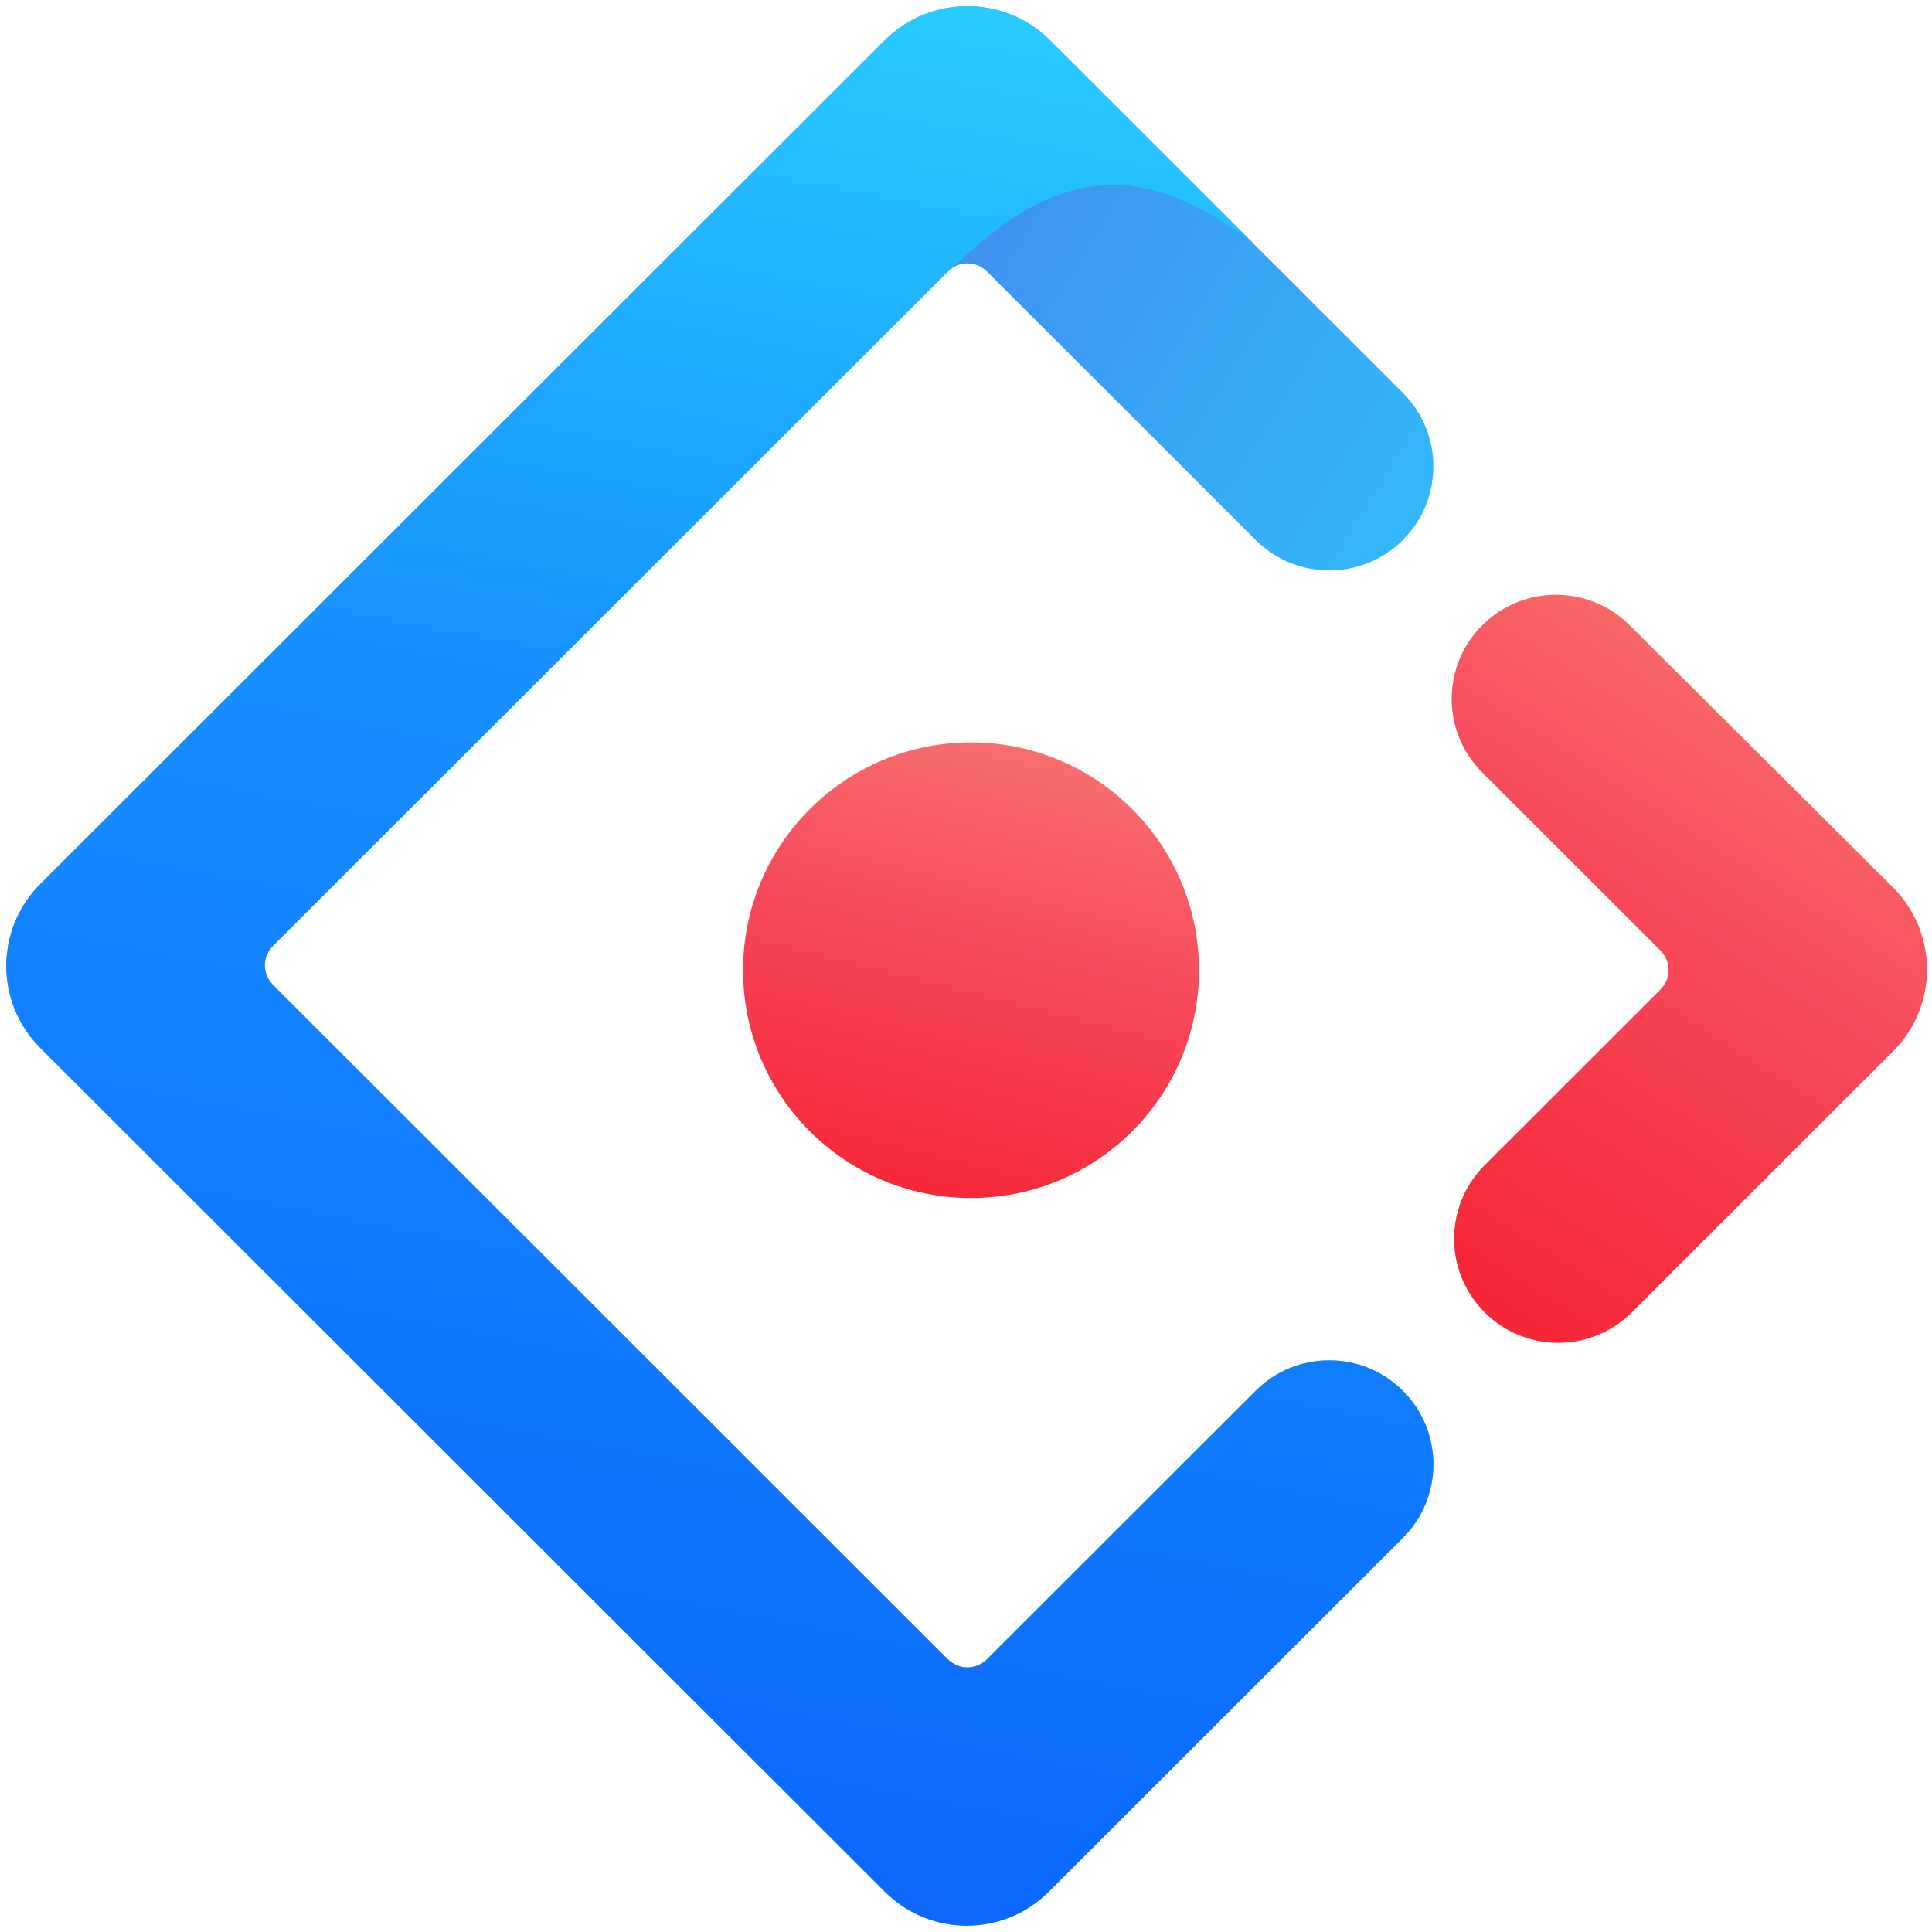
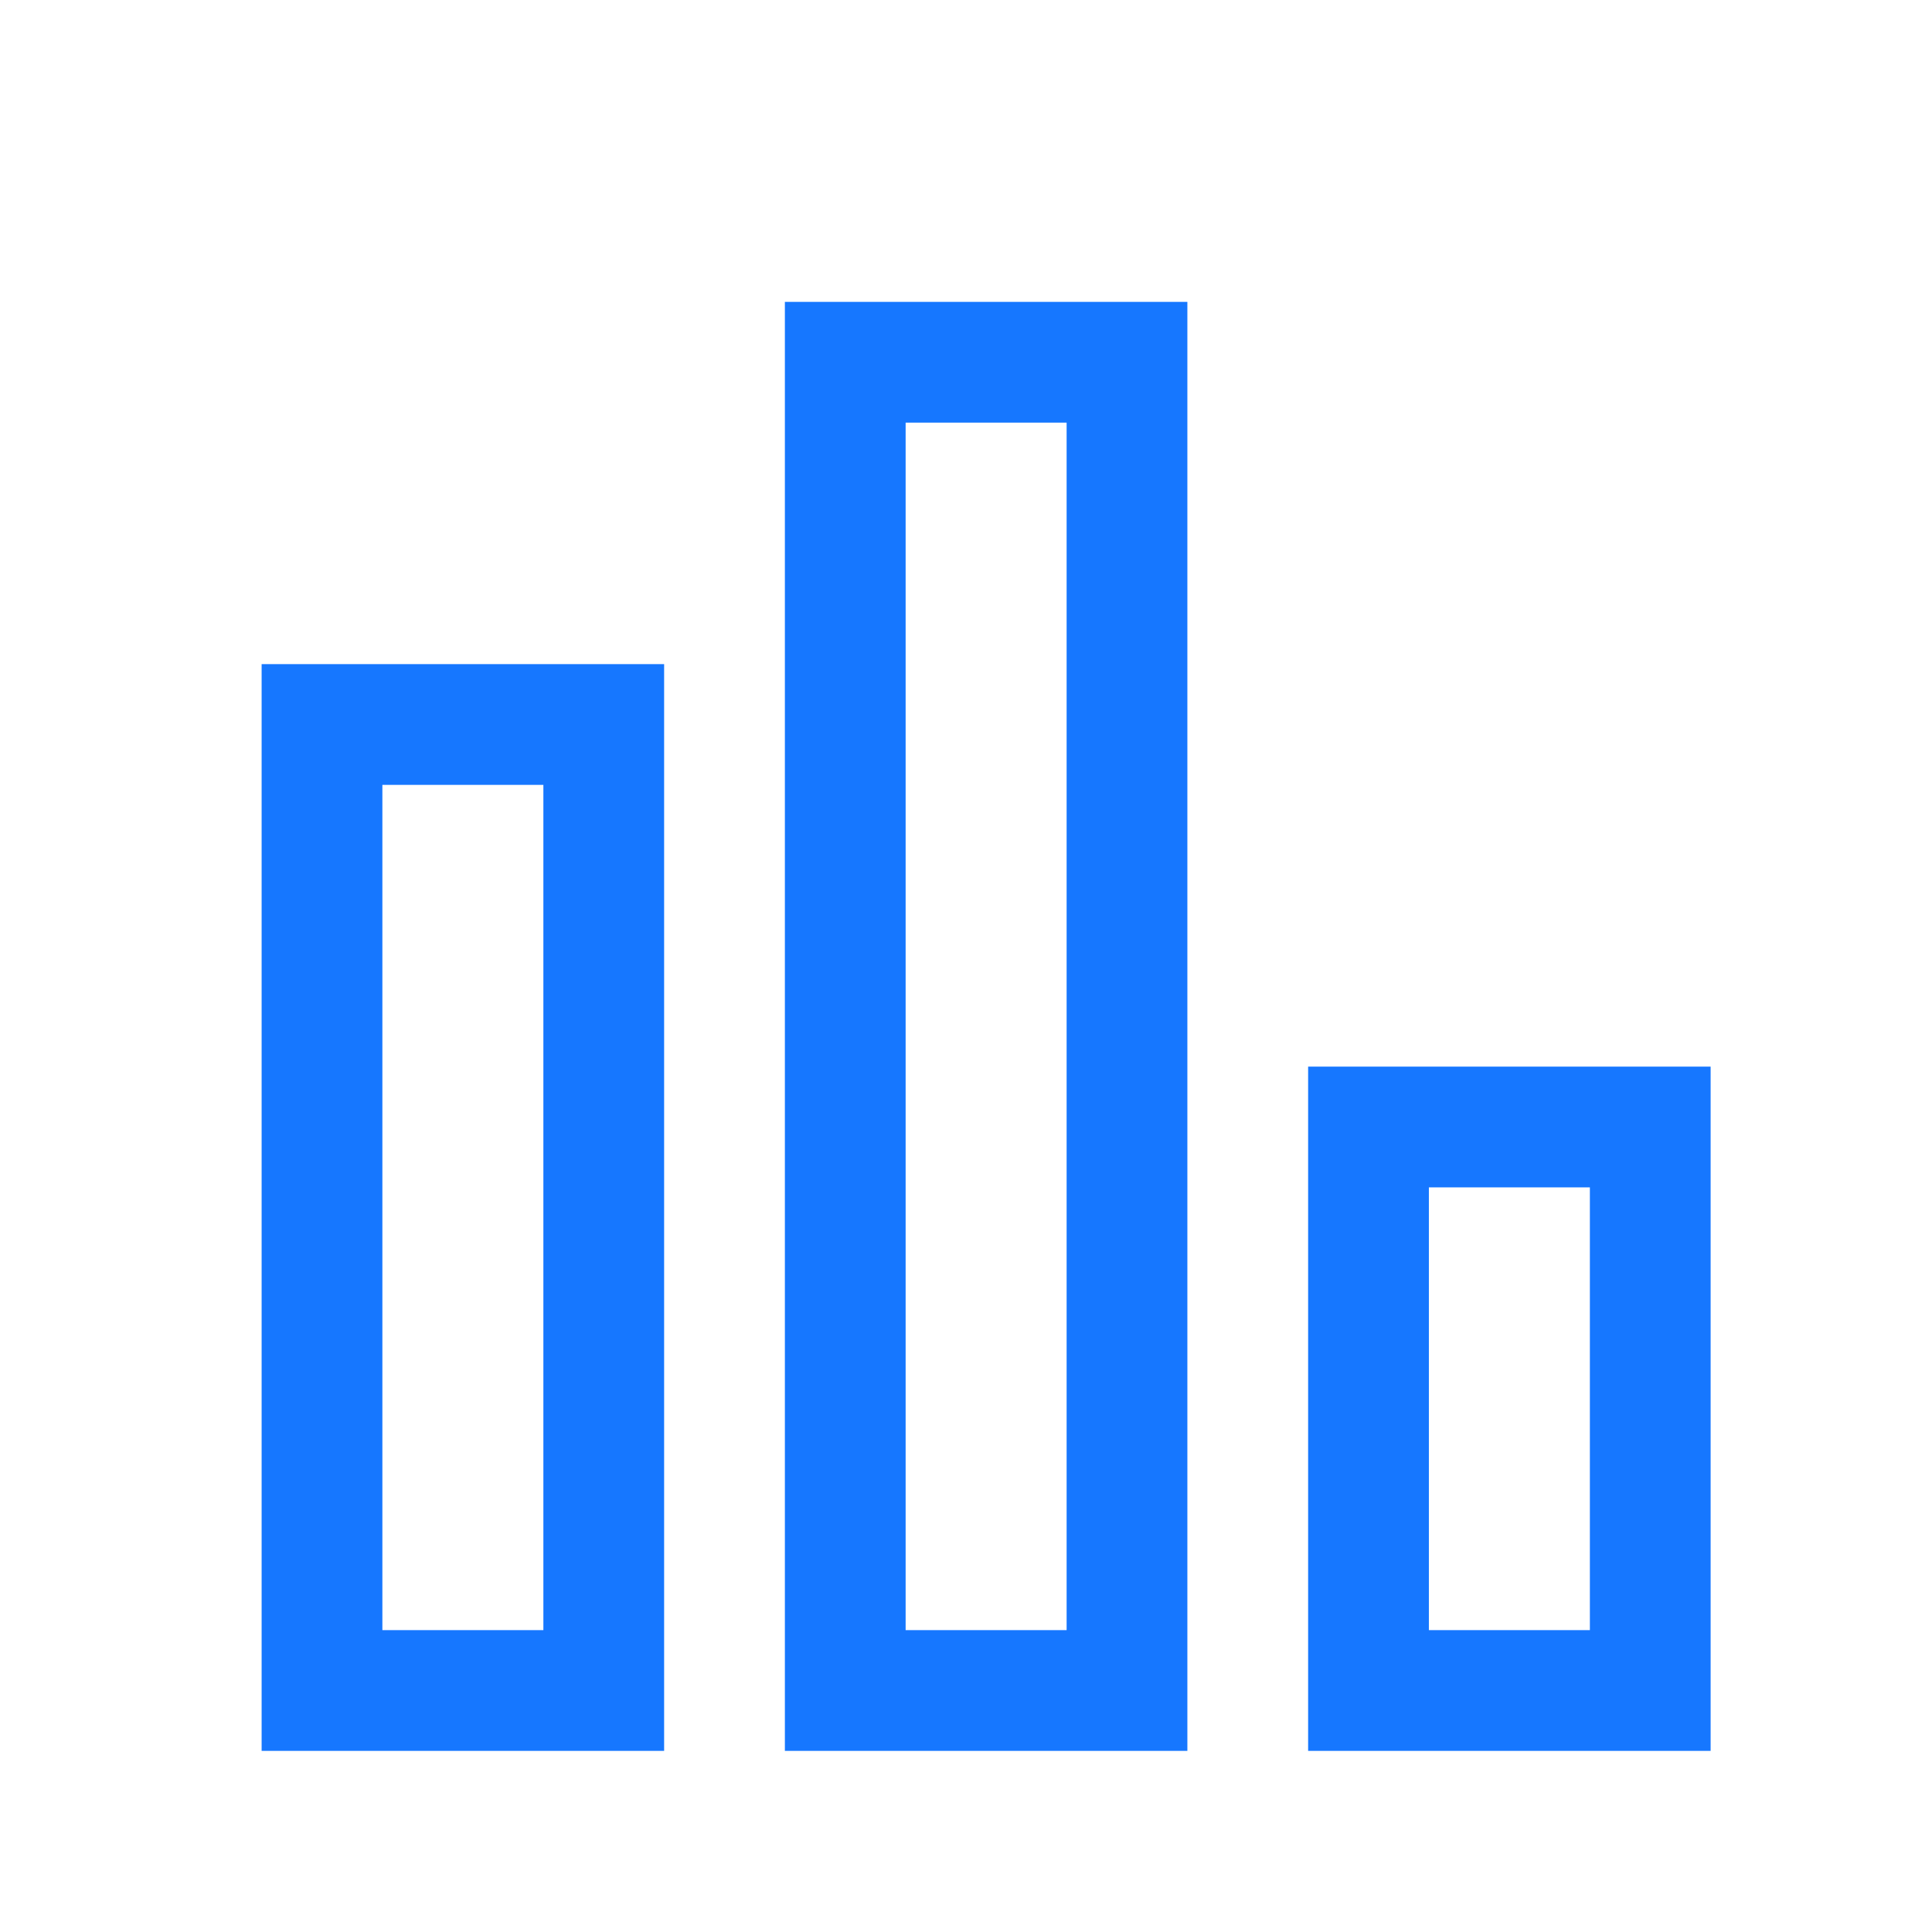
- <svg xmlns="http://www.w3.org/2000/svg" width="200" height="200" version="1.1" viewBox="0 0 200 200">
-   <defs>
-     <linearGradient id="linearGradient-1" x1="62.102%" x2="108.197%" y1="0%" y2="37.864%">
-       <stop offset="0%" stop-color="#4285EB" />
-       <stop offset="100%" stop-color="#2EC7FF" />
-     </linearGradient>
-     <linearGradient id="linearGradient-2" x1="69.644%" x2="54.043%" y1="0%" y2="108.457%">
-       <stop offset="0%" stop-color="#29CDFF" />
-       <stop offset="37.86%" stop-color="#148EFF" />
-       <stop offset="100%" stop-color="#0A60FF" />
-     </linearGradient>
-     <linearGradient id="linearGradient-3" x1="69.691%" x2="16.723%" y1="-12.974%" y2="117.391%">
-       <stop offset="0%" stop-color="#FA816E" />
-       <stop offset="41.473%" stop-color="#F74A5C" />
-       <stop offset="100%" stop-color="#F51D2C" />
-     </linearGradient>
-     <linearGradient id="linearGradient-4" x1="68.128%" x2="30.44%" y1="-35.691%" y2="114.943%">
-       <stop offset="0%" stop-color="#FA8E7D" />
-       <stop offset="51.264%" stop-color="#F74A5C" />
-       <stop offset="100%" stop-color="#F51D2C" />
-     </linearGradient>
-   </defs>
-   <g id="Page-1" fill="none" fill-rule="evenodd" stroke="none" stroke-width="1">
-     <g id="logo" transform="translate(-20, -20)">
-       <g id="Group-28-Copy-5" transform="translate(20, 20)">
-         <g id="Group-27-Copy-3">
-           <g id="Group-25" fill-rule="nonzero">
-             <g id="2">
-               <path id="Shape" fill="url(#linearGradient-1)" d="M91.588,4.177 L4.18,91.513 C-0.519,96.208 -0.519,103.792 4.18,108.487 L91.588,195.823 C96.287,200.519 103.877,200.519 108.577,195.823 L145.225,159.205 C149.434,155 149.434,148.182 145.225,143.977 C141.017,139.772 134.194,139.772 129.985,143.977 L102.202,171.737 C101.032,172.906 99.257,172.906 98.088,171.737 L28.286,101.993 C27.116,100.824 27.116,99.051 28.286,97.882 L98.088,28.138 C99.257,26.969 101.032,26.969 102.202,28.138 L129.985,55.898 C134.194,60.103 141.017,60.103 145.225,55.898 C149.434,51.693 149.434,44.876 145.225,40.671 L108.581,4.056 C103.862,-0.538 96.269,-0.501 91.588,4.177 Z" />
-               <path id="Shape" fill="url(#linearGradient-2)" d="M91.588,4.177 L4.18,91.513 C-0.519,96.208 -0.519,103.792 4.18,108.487 L91.588,195.823 C96.287,200.519 103.877,200.519 108.577,195.823 L145.225,159.205 C149.434,155 149.434,148.182 145.225,143.977 C141.017,139.772 134.194,139.772 129.985,143.977 L102.202,171.737 C101.032,172.906 99.257,172.906 98.088,171.737 L28.286,101.993 C27.116,100.824 27.116,99.051 28.286,97.882 L98.088,28.138 C101,25.627 105.752,20.542 112.73,19.352 C117.916,18.469 123.585,20.414 129.739,25.189 C125.625,21.078 118.572,14.034 108.581,4.056 C103.862,-0.538 96.269,-0.501 91.588,4.177 Z" />
-             </g>
-             <path id="Shape" fill="url(#linearGradient-3)" d="M153.686,135.855 C157.894,140.06 164.717,140.06 168.926,135.855 L195.96,108.843 C200.659,104.147 200.659,96.564 195.961,91.869 L168.691,64.718 C164.472,60.518 157.647,60.524 153.436,64.732 C149.227,68.937 149.227,75.754 153.436,79.959 L171.854,98.362 C173.024,99.531 173.024,101.305 171.854,102.473 L153.686,120.627 C149.477,124.832 149.477,131.65 153.686,135.855 Z" />
-           </g>
-           <ellipse id="Combined-Shape" cx="100.519" cy="100.437" fill="url(#linearGradient-4)" rx="23.6" ry="23.581" />
-         </g>
-       </g>
-     </g>
-   </g>
+ <svg xmlns="http://www.w3.org/2000/svg" t="1683721289458" class="icon" viewBox="0 0 1024 1024" version="1.1" p-id="3235" width="200" height="200">
+   <path d="M629.333 160v768h-213.333v-768h213.333z m-277.333 192v576h-213.333v-576h213.333z m554.667 213.333v362.667h-213.333v-362.667h213.333z m-341.333-341.333h-85.333v640h85.333v-640z m-277.333 192h-85.333v448h85.333v-448z m554.667 213.333h-85.333v234.667h85.333v-234.667z" fill="#1677FF" p-id="3236" />
</svg>
